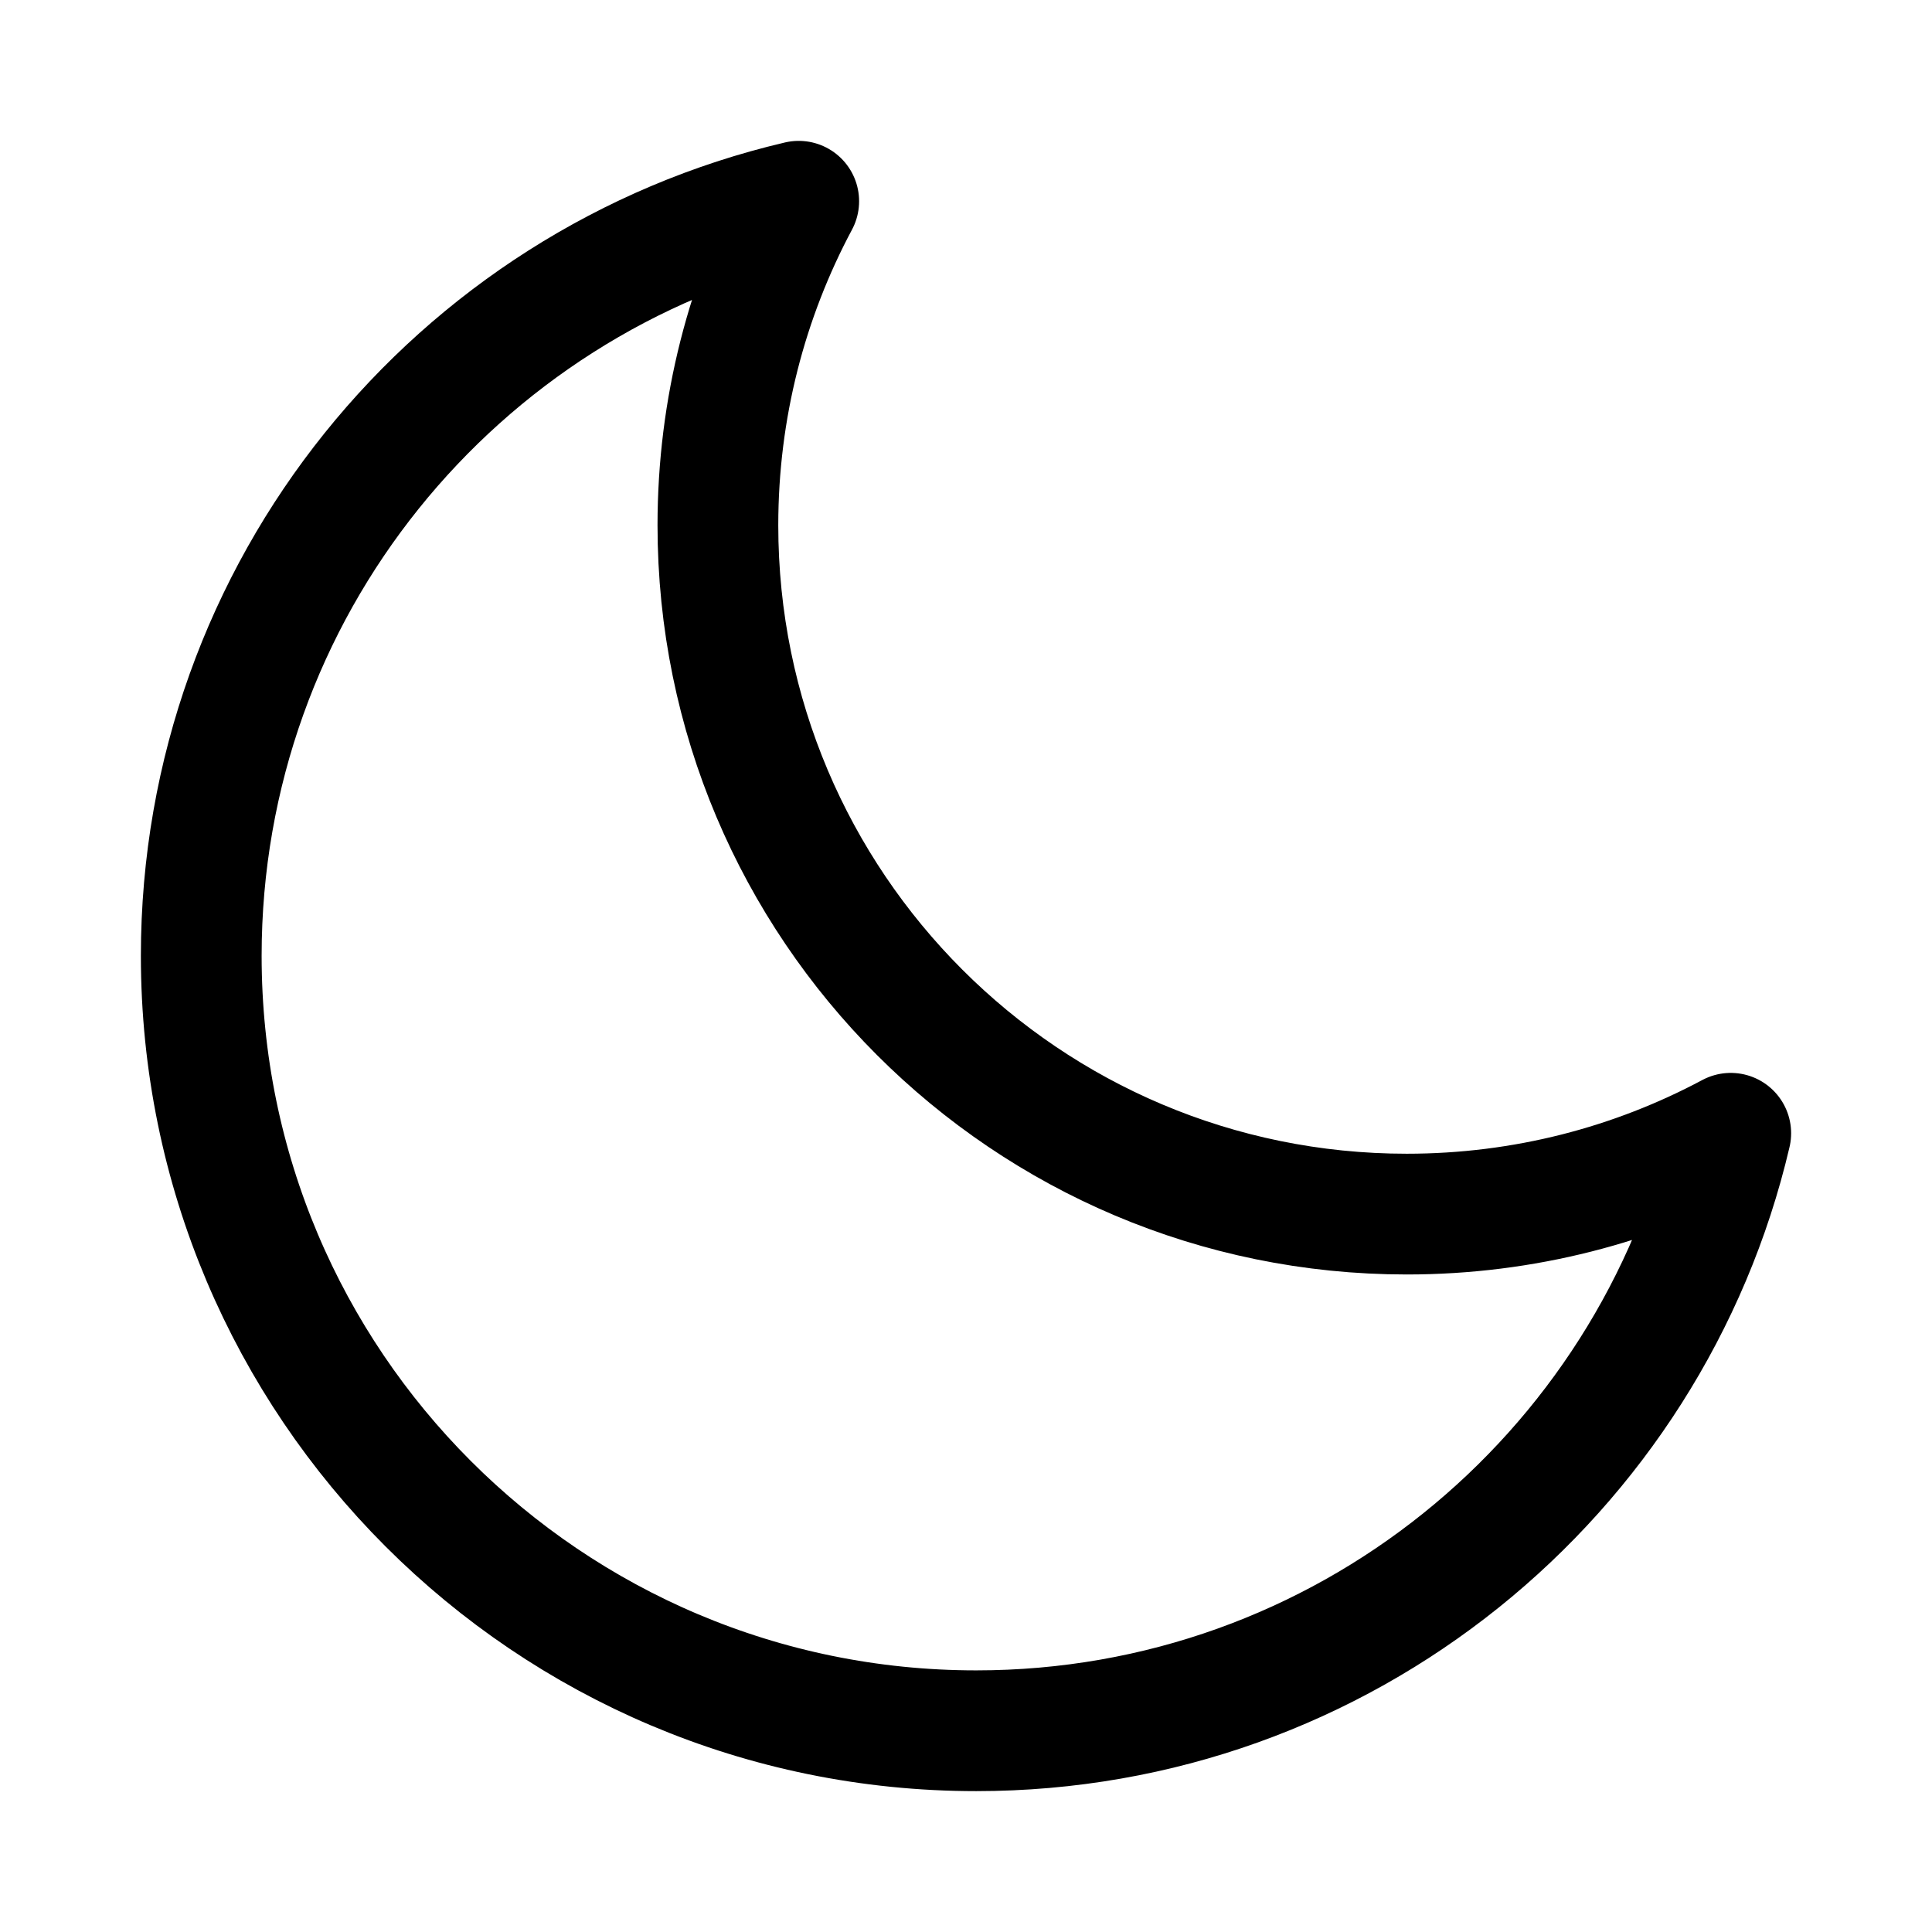
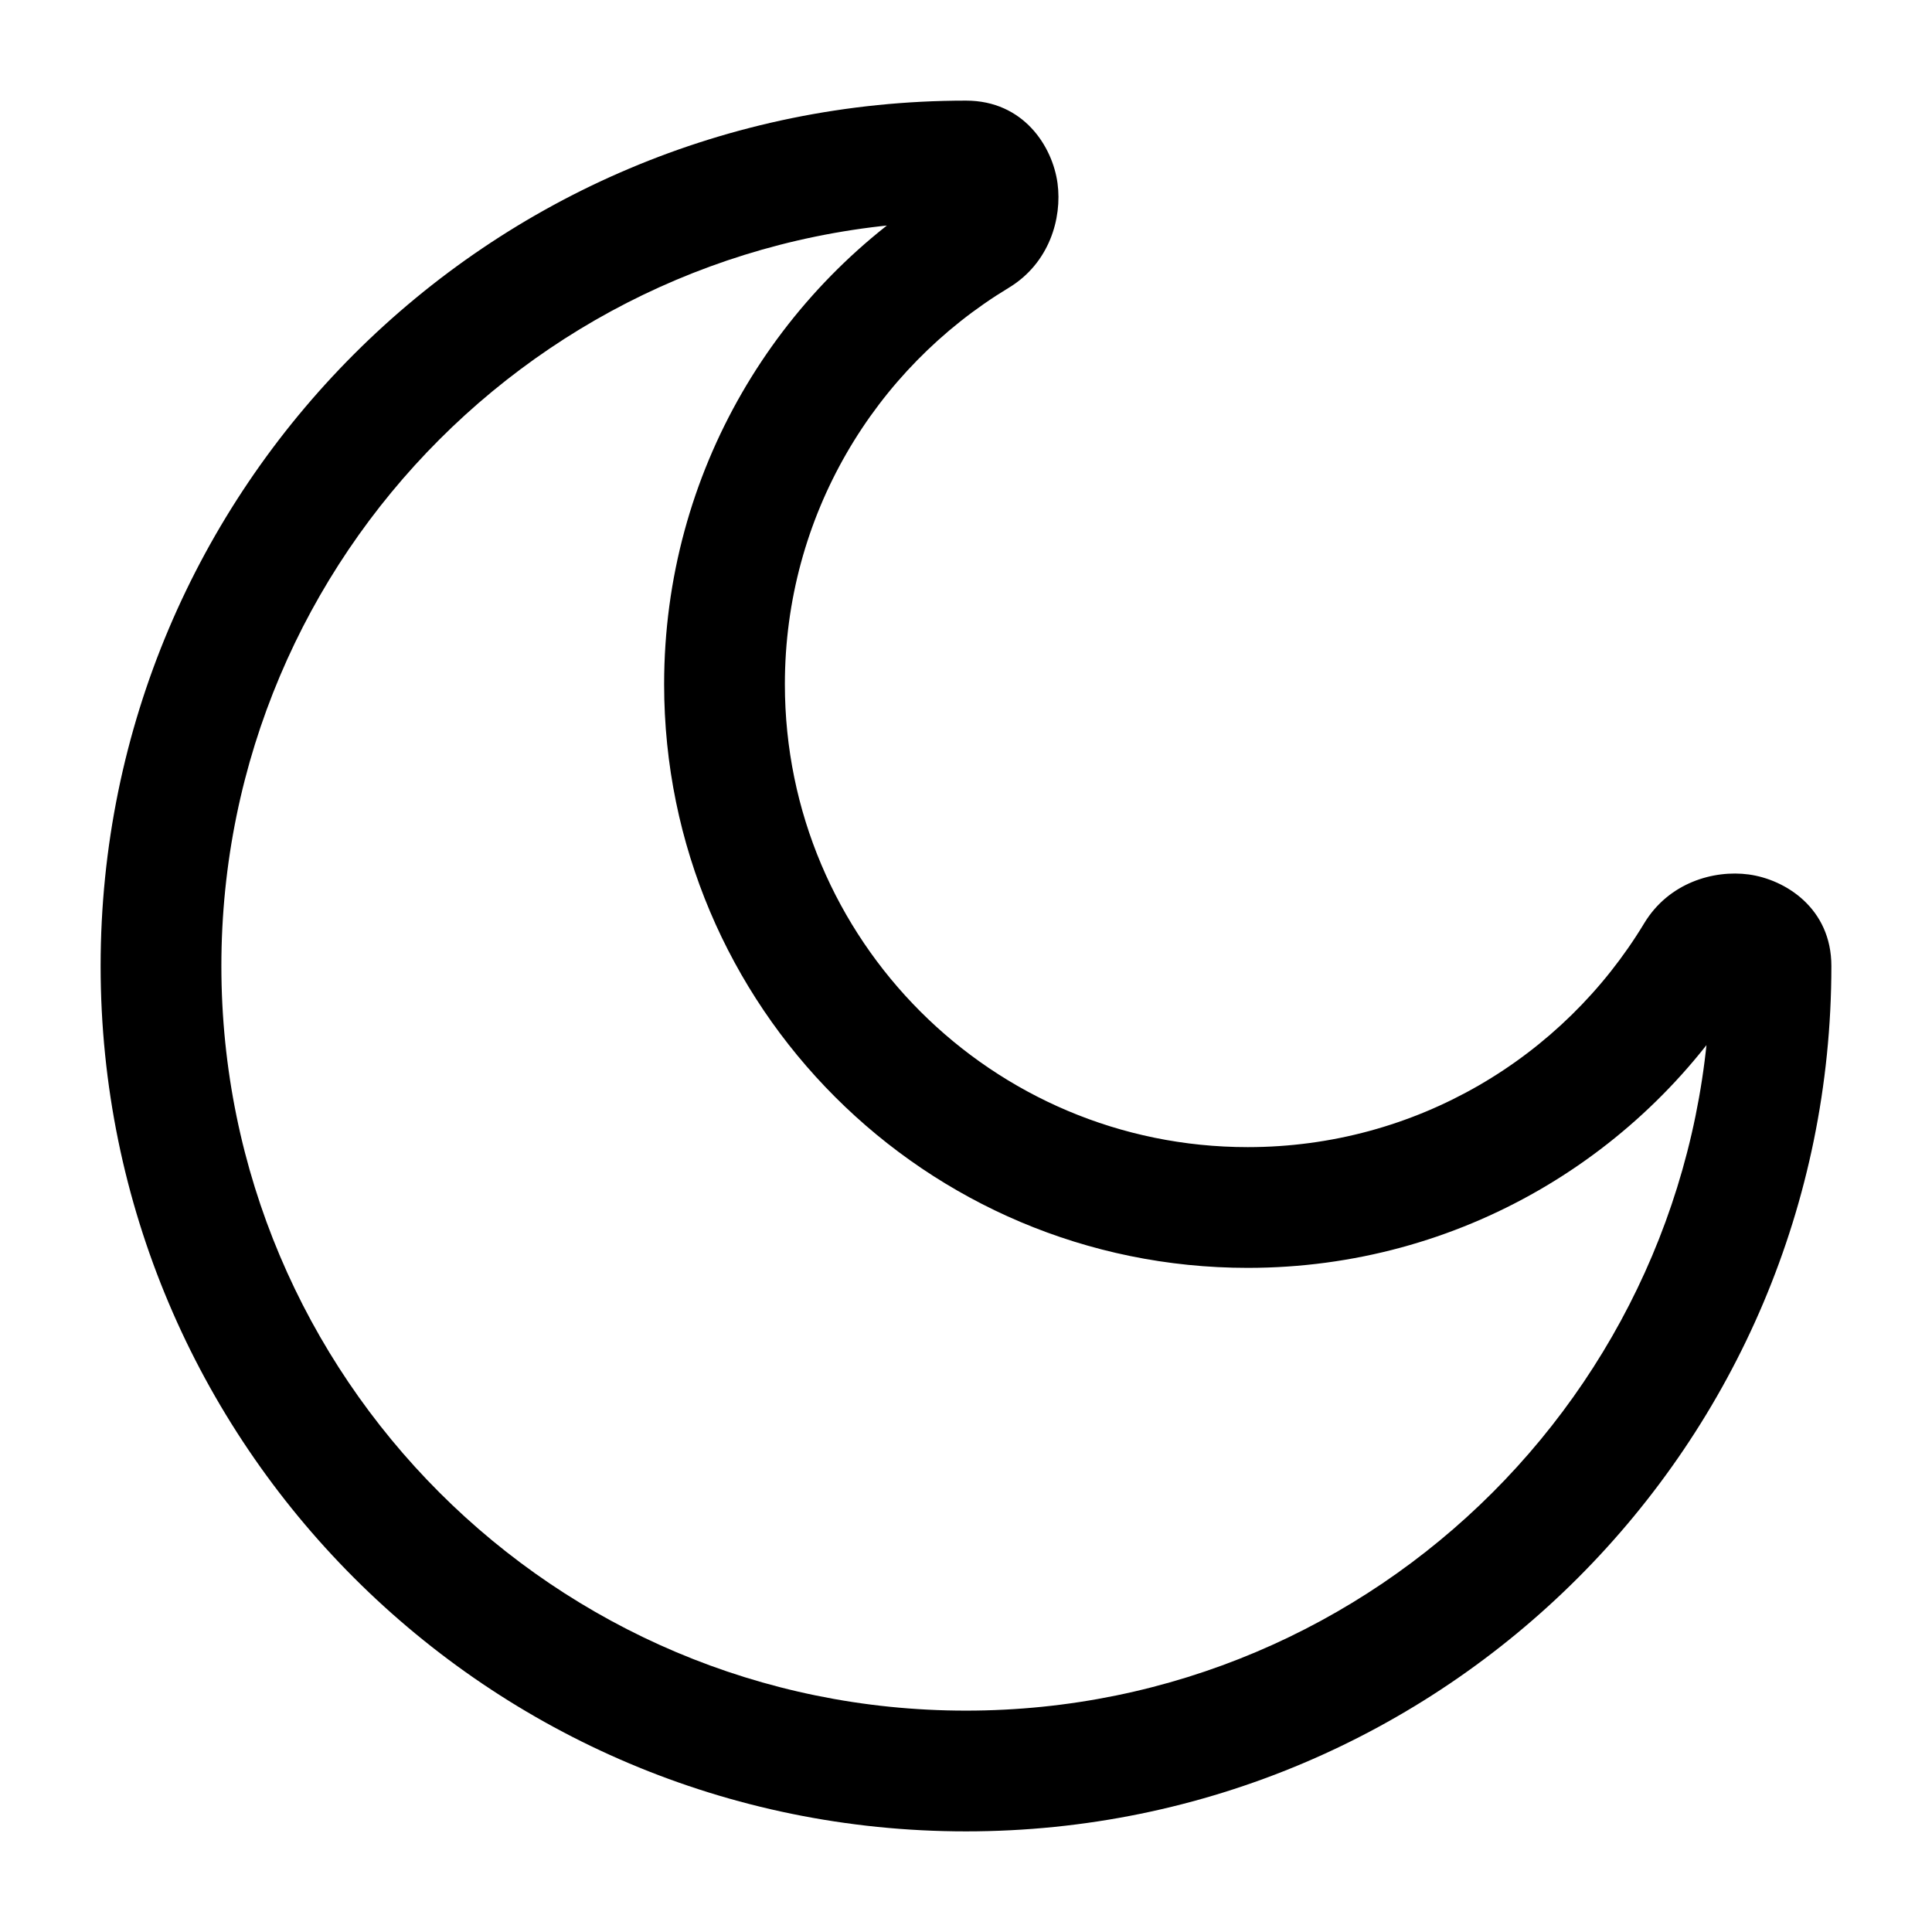
- <svg xmlns="http://www.w3.org/2000/svg" width="1em" height="1em" viewBox="0 0 24 24" fill="none">
-   <path d="M21.5 14.078C20.3 14.719 18.93 15.082 17.475 15.082C12.749 15.082 8.918 11.251 8.918 6.525C8.918 5.07 9.281 3.7 9.922 2.5C5.668 3.497 2.5 7.315 2.5 11.873C2.5 17.19 6.81 21.5 12.127 21.5C16.685 21.5 20.503 18.332 21.5 14.078Z" stroke="currentColor" stroke-linecap="round" stroke-linejoin="round" stroke-width="1.5" />
+ <svg xmlns="http://www.w3.org/2000/svg" width="24" height="24" viewBox="0 0 24 24" fill="none">
+   <path d="M21.067 11.857L20.425 11.469L20.425 11.469L21.067 11.857ZM12.143 2.933L11.755 2.291L11.755 2.291L12.143 2.933ZM21.25 12C21.25 17.109 17.109 21.25 12 21.25V22.75C17.937 22.75 22.75 17.937 22.75 12H21.25ZM12 21.25C6.891 21.25 2.75 17.109 2.75 12H1.25C1.25 17.937 6.063 22.75 12 22.75V21.25ZM2.75 12C2.75 6.891 6.891 2.75 12 2.75V1.25C6.063 1.25 1.25 6.063 1.25 12H2.75ZM15.5 14.25C12.324 14.25 9.75 11.676 9.75 8.5H8.25C8.25 12.504 11.496 15.75 15.5 15.75V14.25ZM20.425 11.469C19.417 13.137 17.588 14.25 15.5 14.25V15.75C18.135 15.75 20.441 14.344 21.709 12.245L20.425 11.469ZM9.75 8.5C9.75 6.412 10.863 4.583 12.531 3.575L11.755 2.291C9.656 3.559 8.25 5.865 8.25 8.5H9.75ZM12 2.75C11.912 2.75 11.808 2.71 11.732 2.632C11.669 2.565 11.654 2.502 11.65 2.477C11.646 2.446 11.648 2.356 11.755 2.291L12.531 3.575C13.034 3.271 13.196 2.714 13.137 2.276C13.075 1.821 12.717 1.25 12 1.25V2.75ZM21.709 12.245C21.644 12.352 21.554 12.354 21.523 12.35C21.498 12.346 21.435 12.331 21.368 12.268C21.29 12.192 21.25 12.088 21.25 12H22.75C22.75 11.283 22.179 10.925 21.724 10.863C21.286 10.804 20.729 10.966 20.425 11.469L21.709 12.245Z" fill="currentColor" />
</svg>
